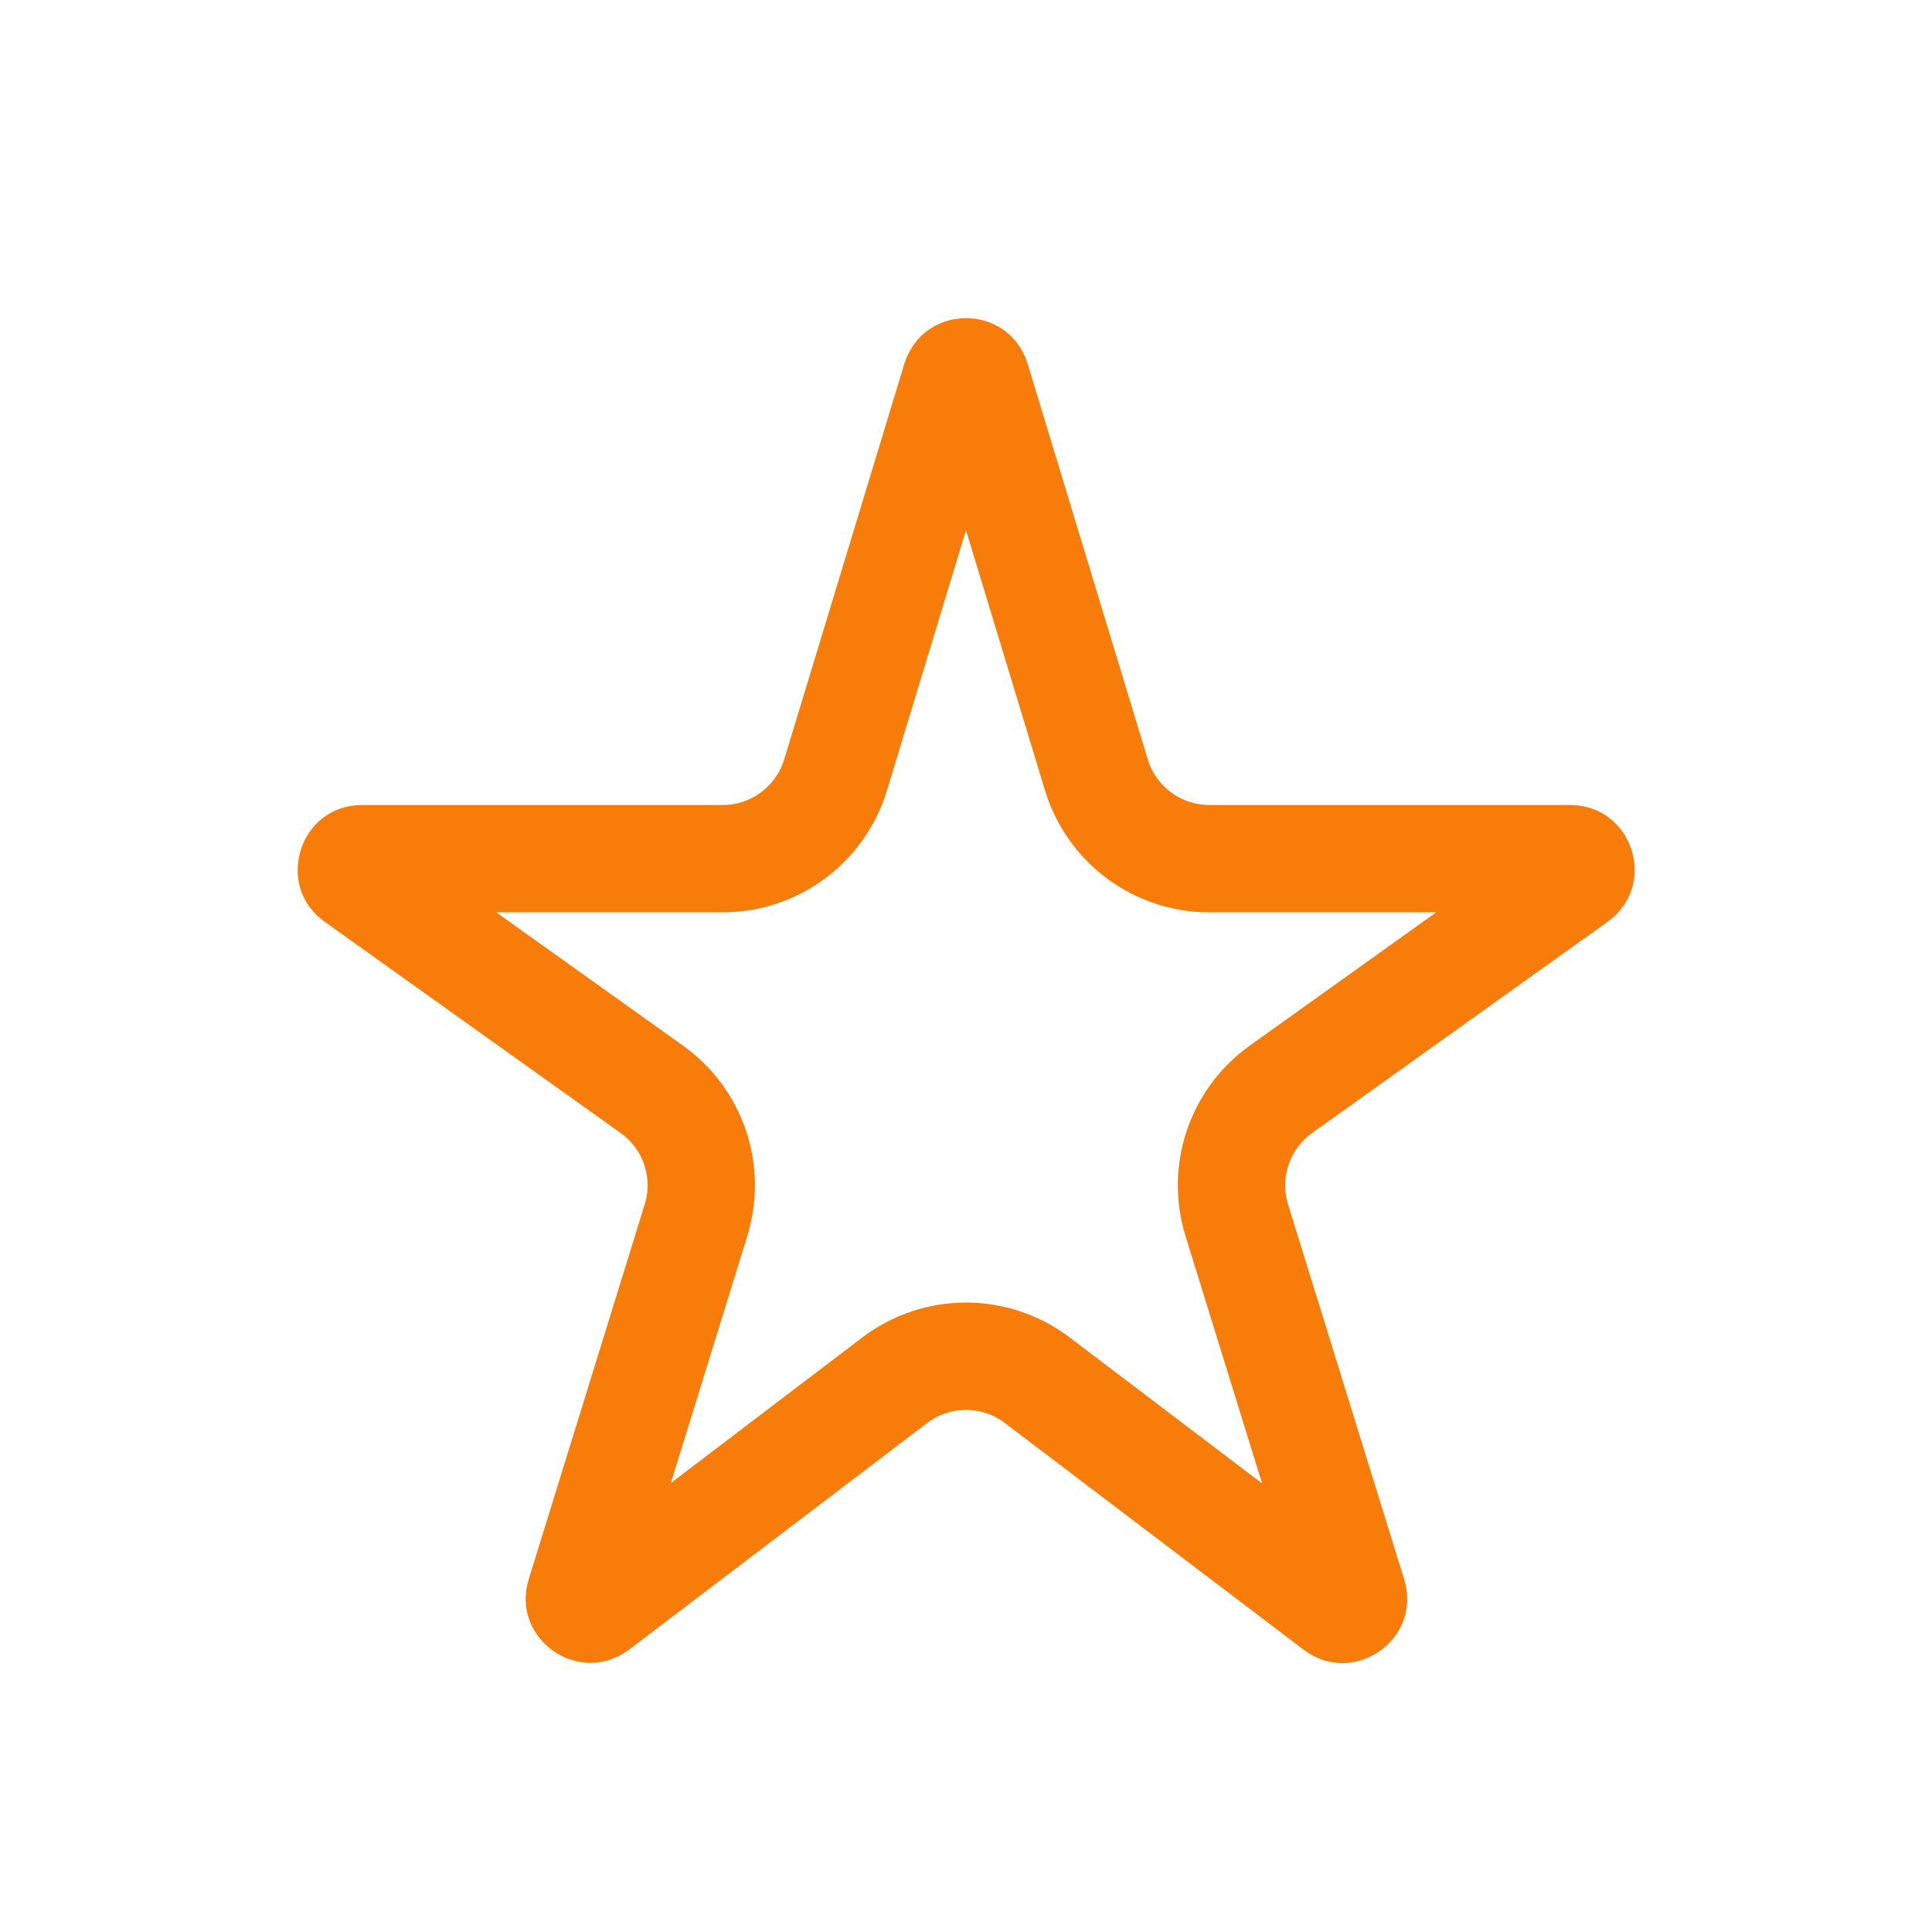
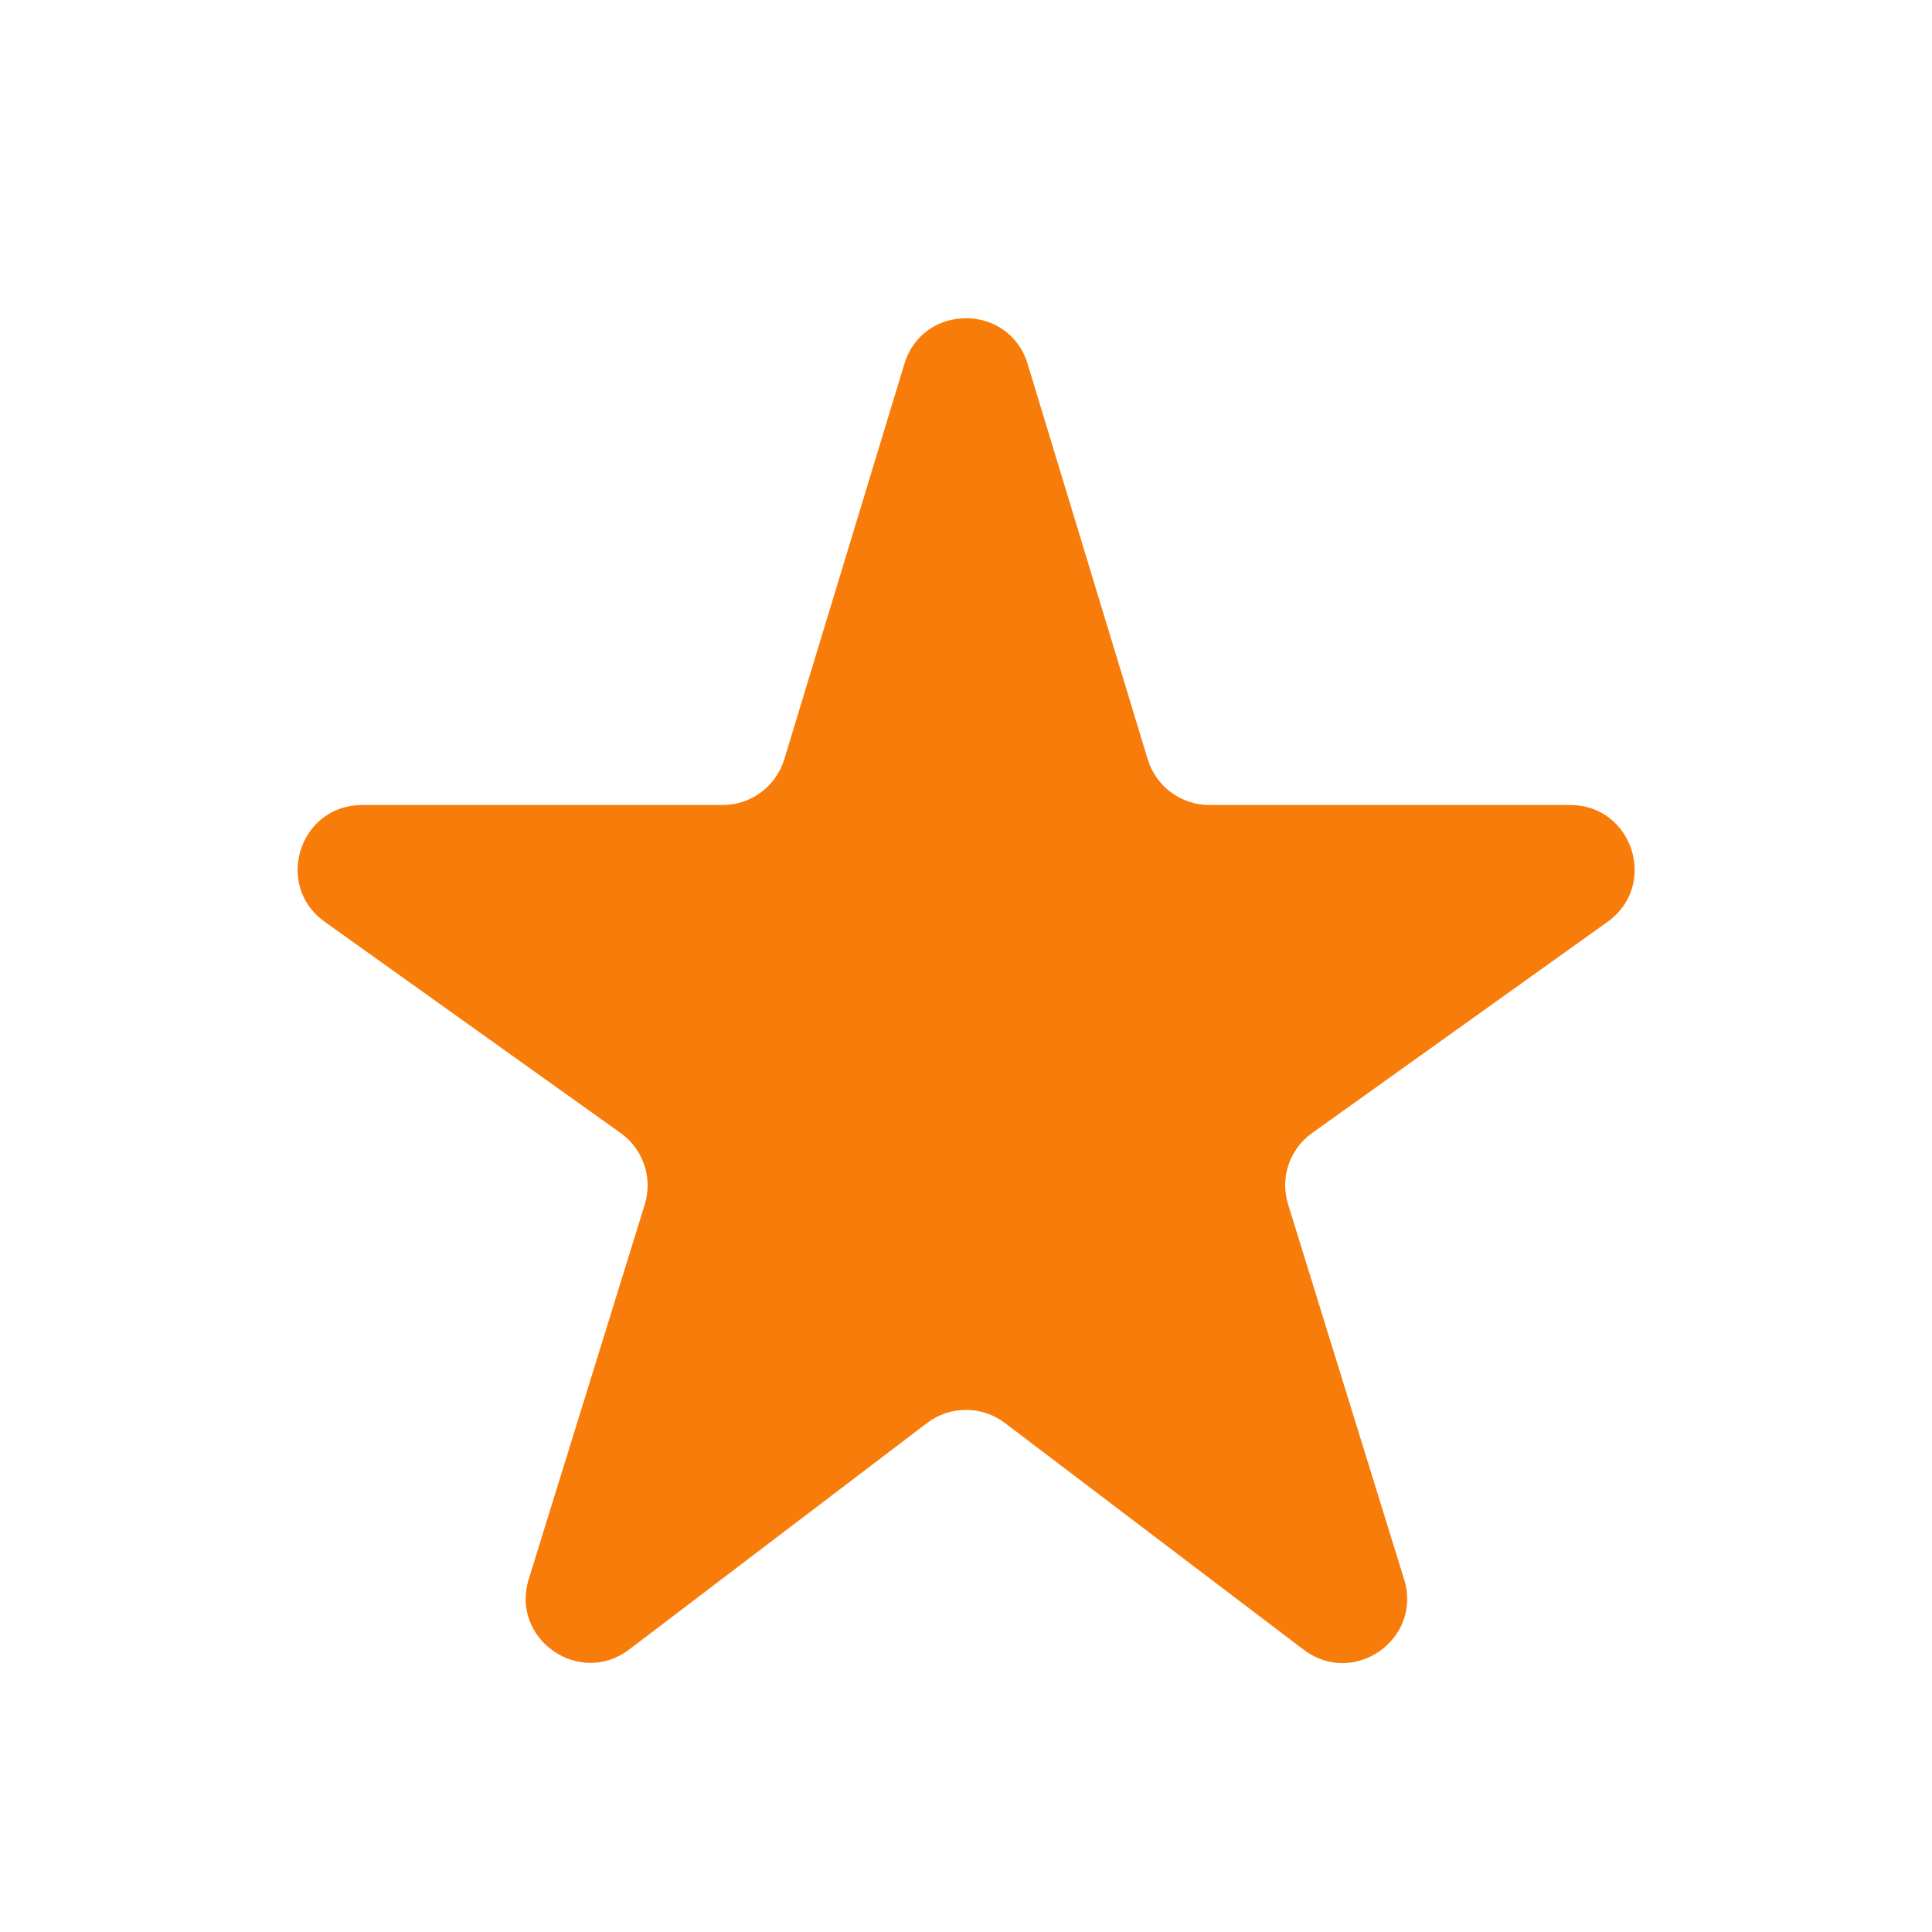
<svg xmlns="http://www.w3.org/2000/svg" width="18" height="18" viewBox="0 0 18 18" fill="none">
-   <path d="M10.215 7.22C10.356 7.683 10.783 8 11.267 8H14.629C14.663 8 14.68 8.009 14.689 8.017C14.702 8.027 14.716 8.045 14.724 8.069C14.732 8.094 14.731 8.116 14.726 8.132C14.723 8.144 14.715 8.161 14.687 8.181L11.934 10.149C11.548 10.425 11.383 10.916 11.523 11.369L12.605 14.863C12.615 14.896 12.611 14.914 12.606 14.926C12.601 14.941 12.588 14.959 12.566 14.974C12.545 14.989 12.524 14.995 12.507 14.995C12.495 14.995 12.476 14.993 12.449 14.972L9.665 12.86C9.272 12.561 8.728 12.561 8.335 12.86L5.56 14.97C5.532 14.99 5.513 14.993 5.501 14.993C5.485 14.992 5.463 14.987 5.442 14.972C5.421 14.957 5.408 14.939 5.402 14.923C5.398 14.912 5.393 14.893 5.404 14.86L6.484 11.37C6.625 10.916 6.459 10.424 6.073 10.149L3.316 8.181C3.288 8.162 3.28 8.144 3.276 8.132C3.272 8.116 3.271 8.094 3.279 8.069C3.286 8.045 3.3 8.027 3.313 8.017C3.323 8.009 3.34 8 3.374 8H6.733C7.217 8 7.644 7.683 7.785 7.22L8.904 3.535C8.915 3.502 8.929 3.489 8.939 3.482C8.952 3.472 8.973 3.464 9 3.464C9.027 3.464 9.048 3.472 9.061 3.482C9.071 3.489 9.085 3.502 9.096 3.535L10.215 7.22Z" stroke="#F87C09" />
+   <path d="M11.267 7.5C11.003 7.5 10.77 7.327 10.693 7.074L9.574 3.39C9.402 2.823 8.598 2.823 8.426 3.39L7.307 7.074C7.23 7.327 6.997 7.5 6.733 7.5H3.374C2.79 7.5 2.55 8.249 3.025 8.588L5.782 10.556C5.993 10.706 6.083 10.974 6.007 11.222L4.926 14.713C4.753 15.27 5.398 15.721 5.862 15.368L8.637 13.258C8.852 13.095 9.148 13.095 9.363 13.258L12.146 15.37C12.611 15.723 13.255 15.272 13.082 14.715L12.001 11.221C11.924 10.974 12.014 10.706 12.225 10.556L14.978 8.588C15.452 8.249 15.212 7.5 14.629 7.5H11.267Z" fill="#F87C09" />
</svg>
